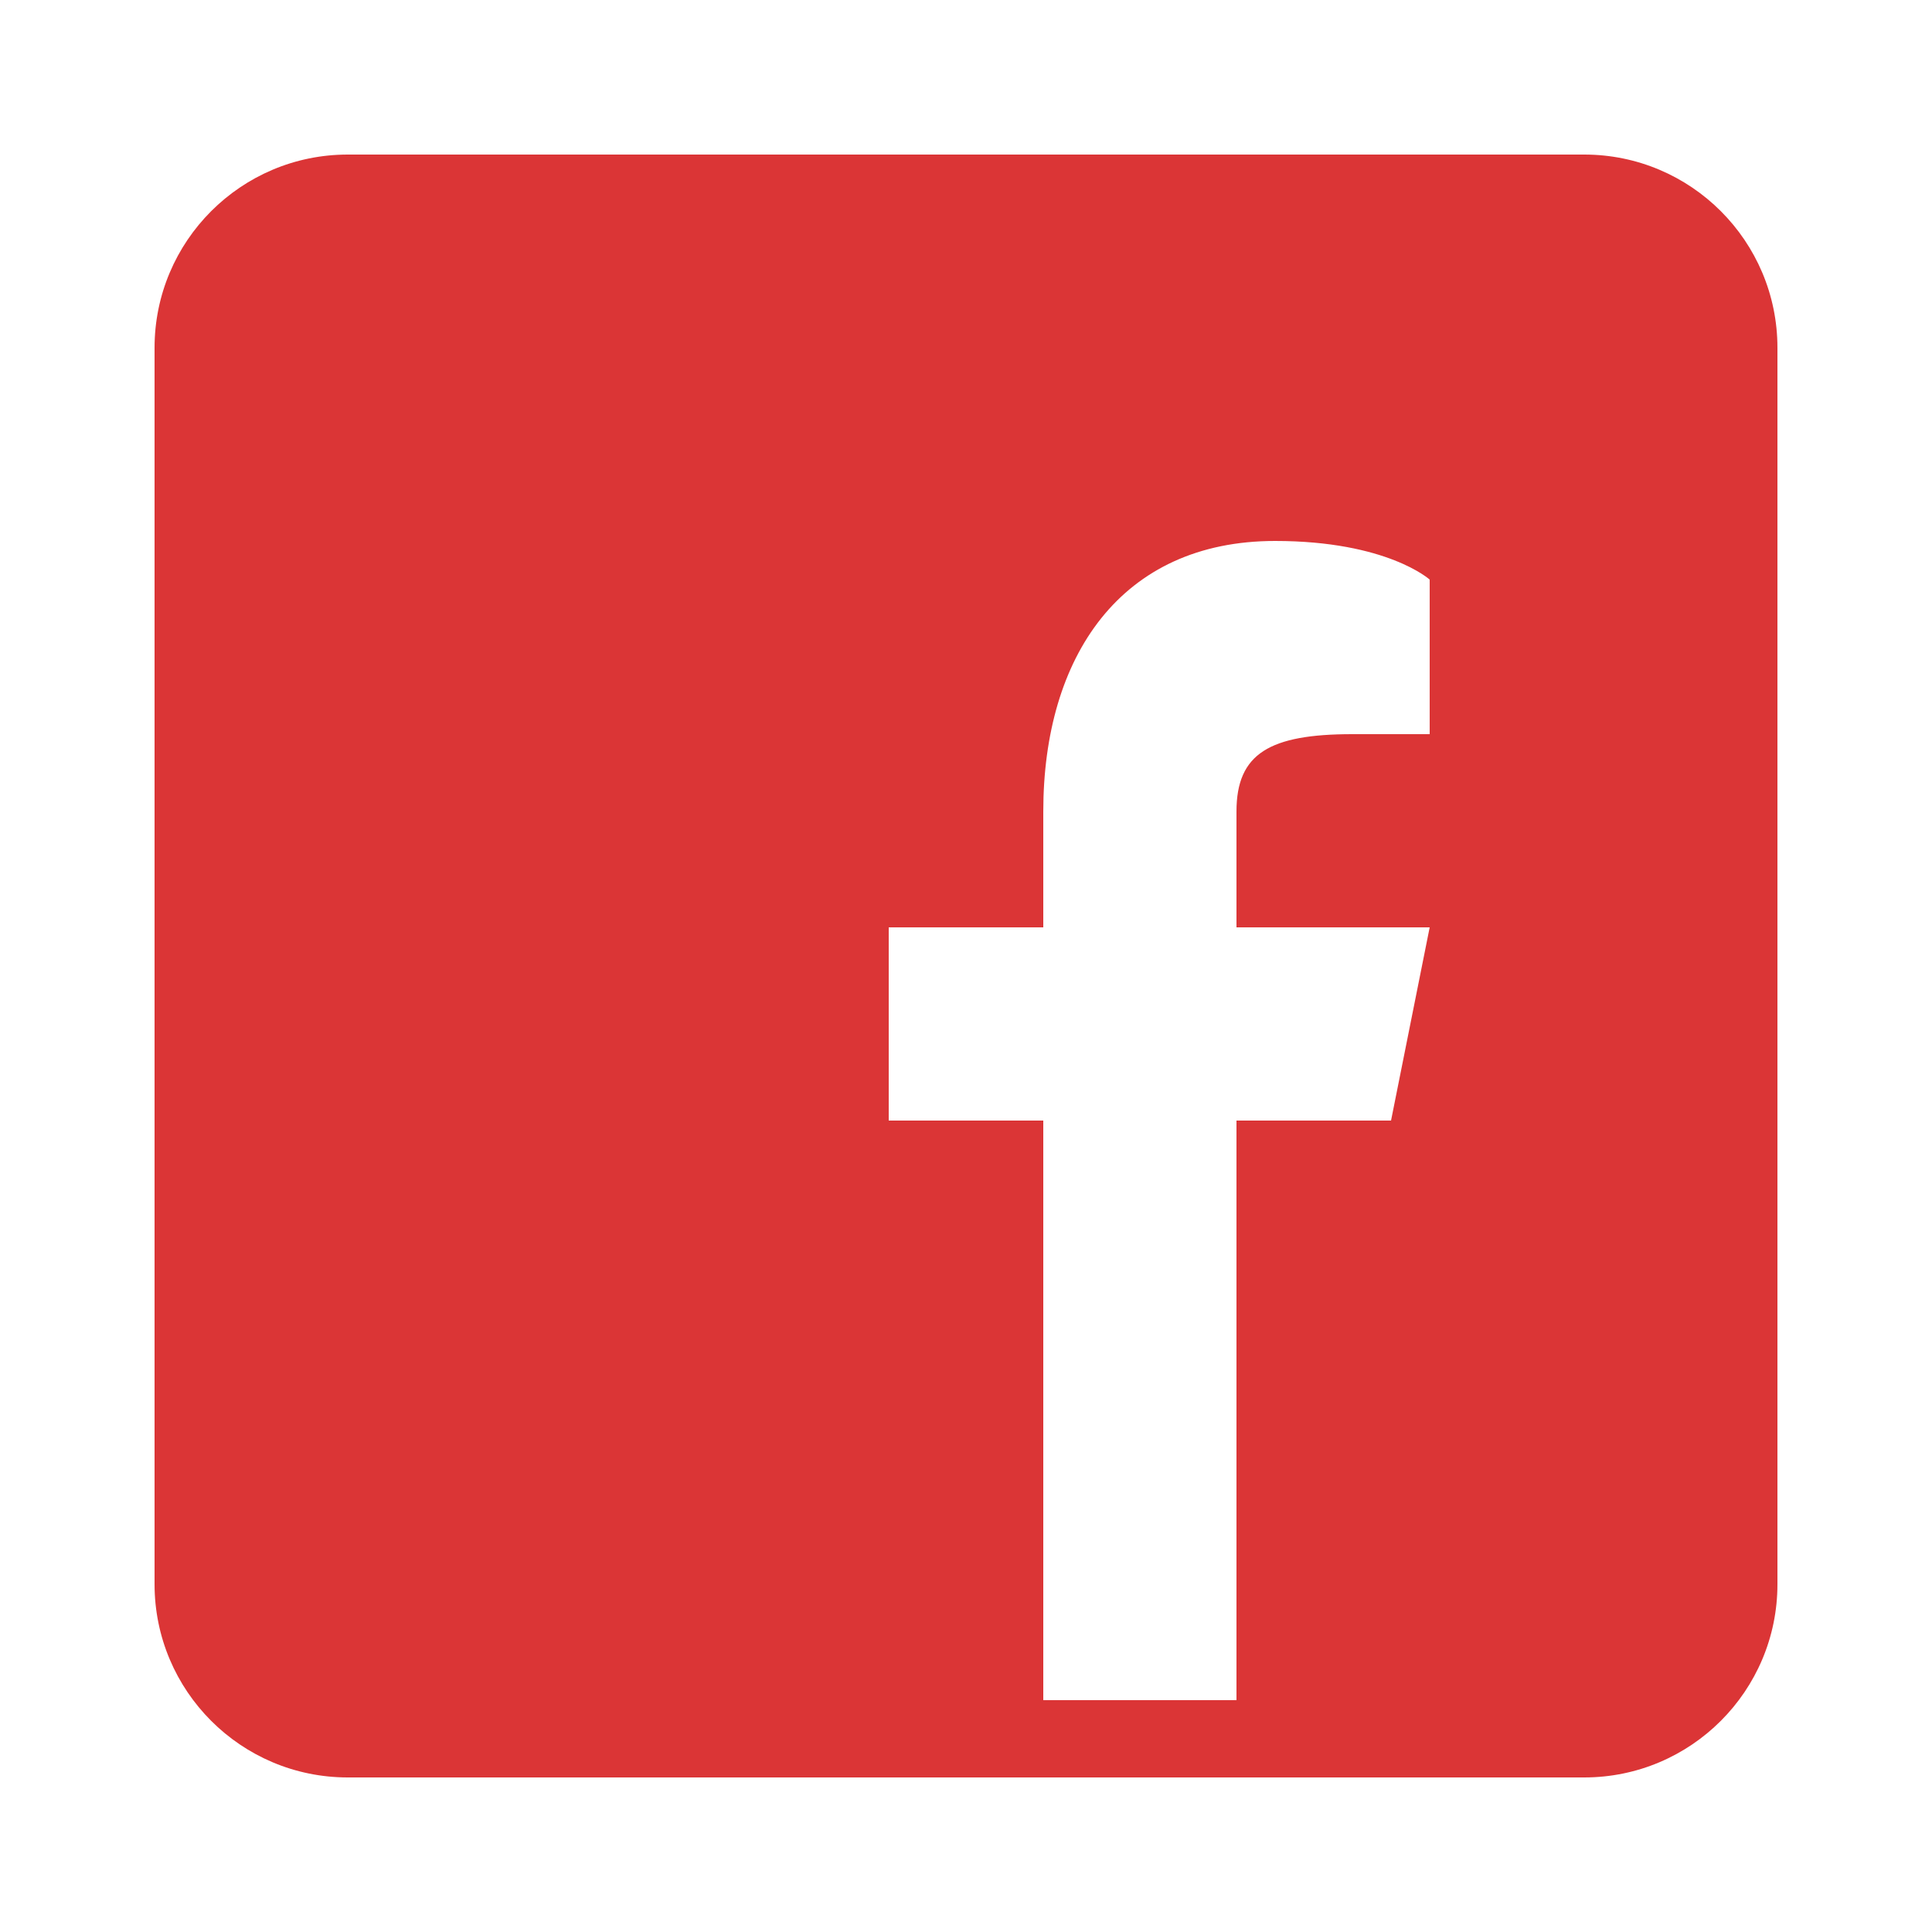
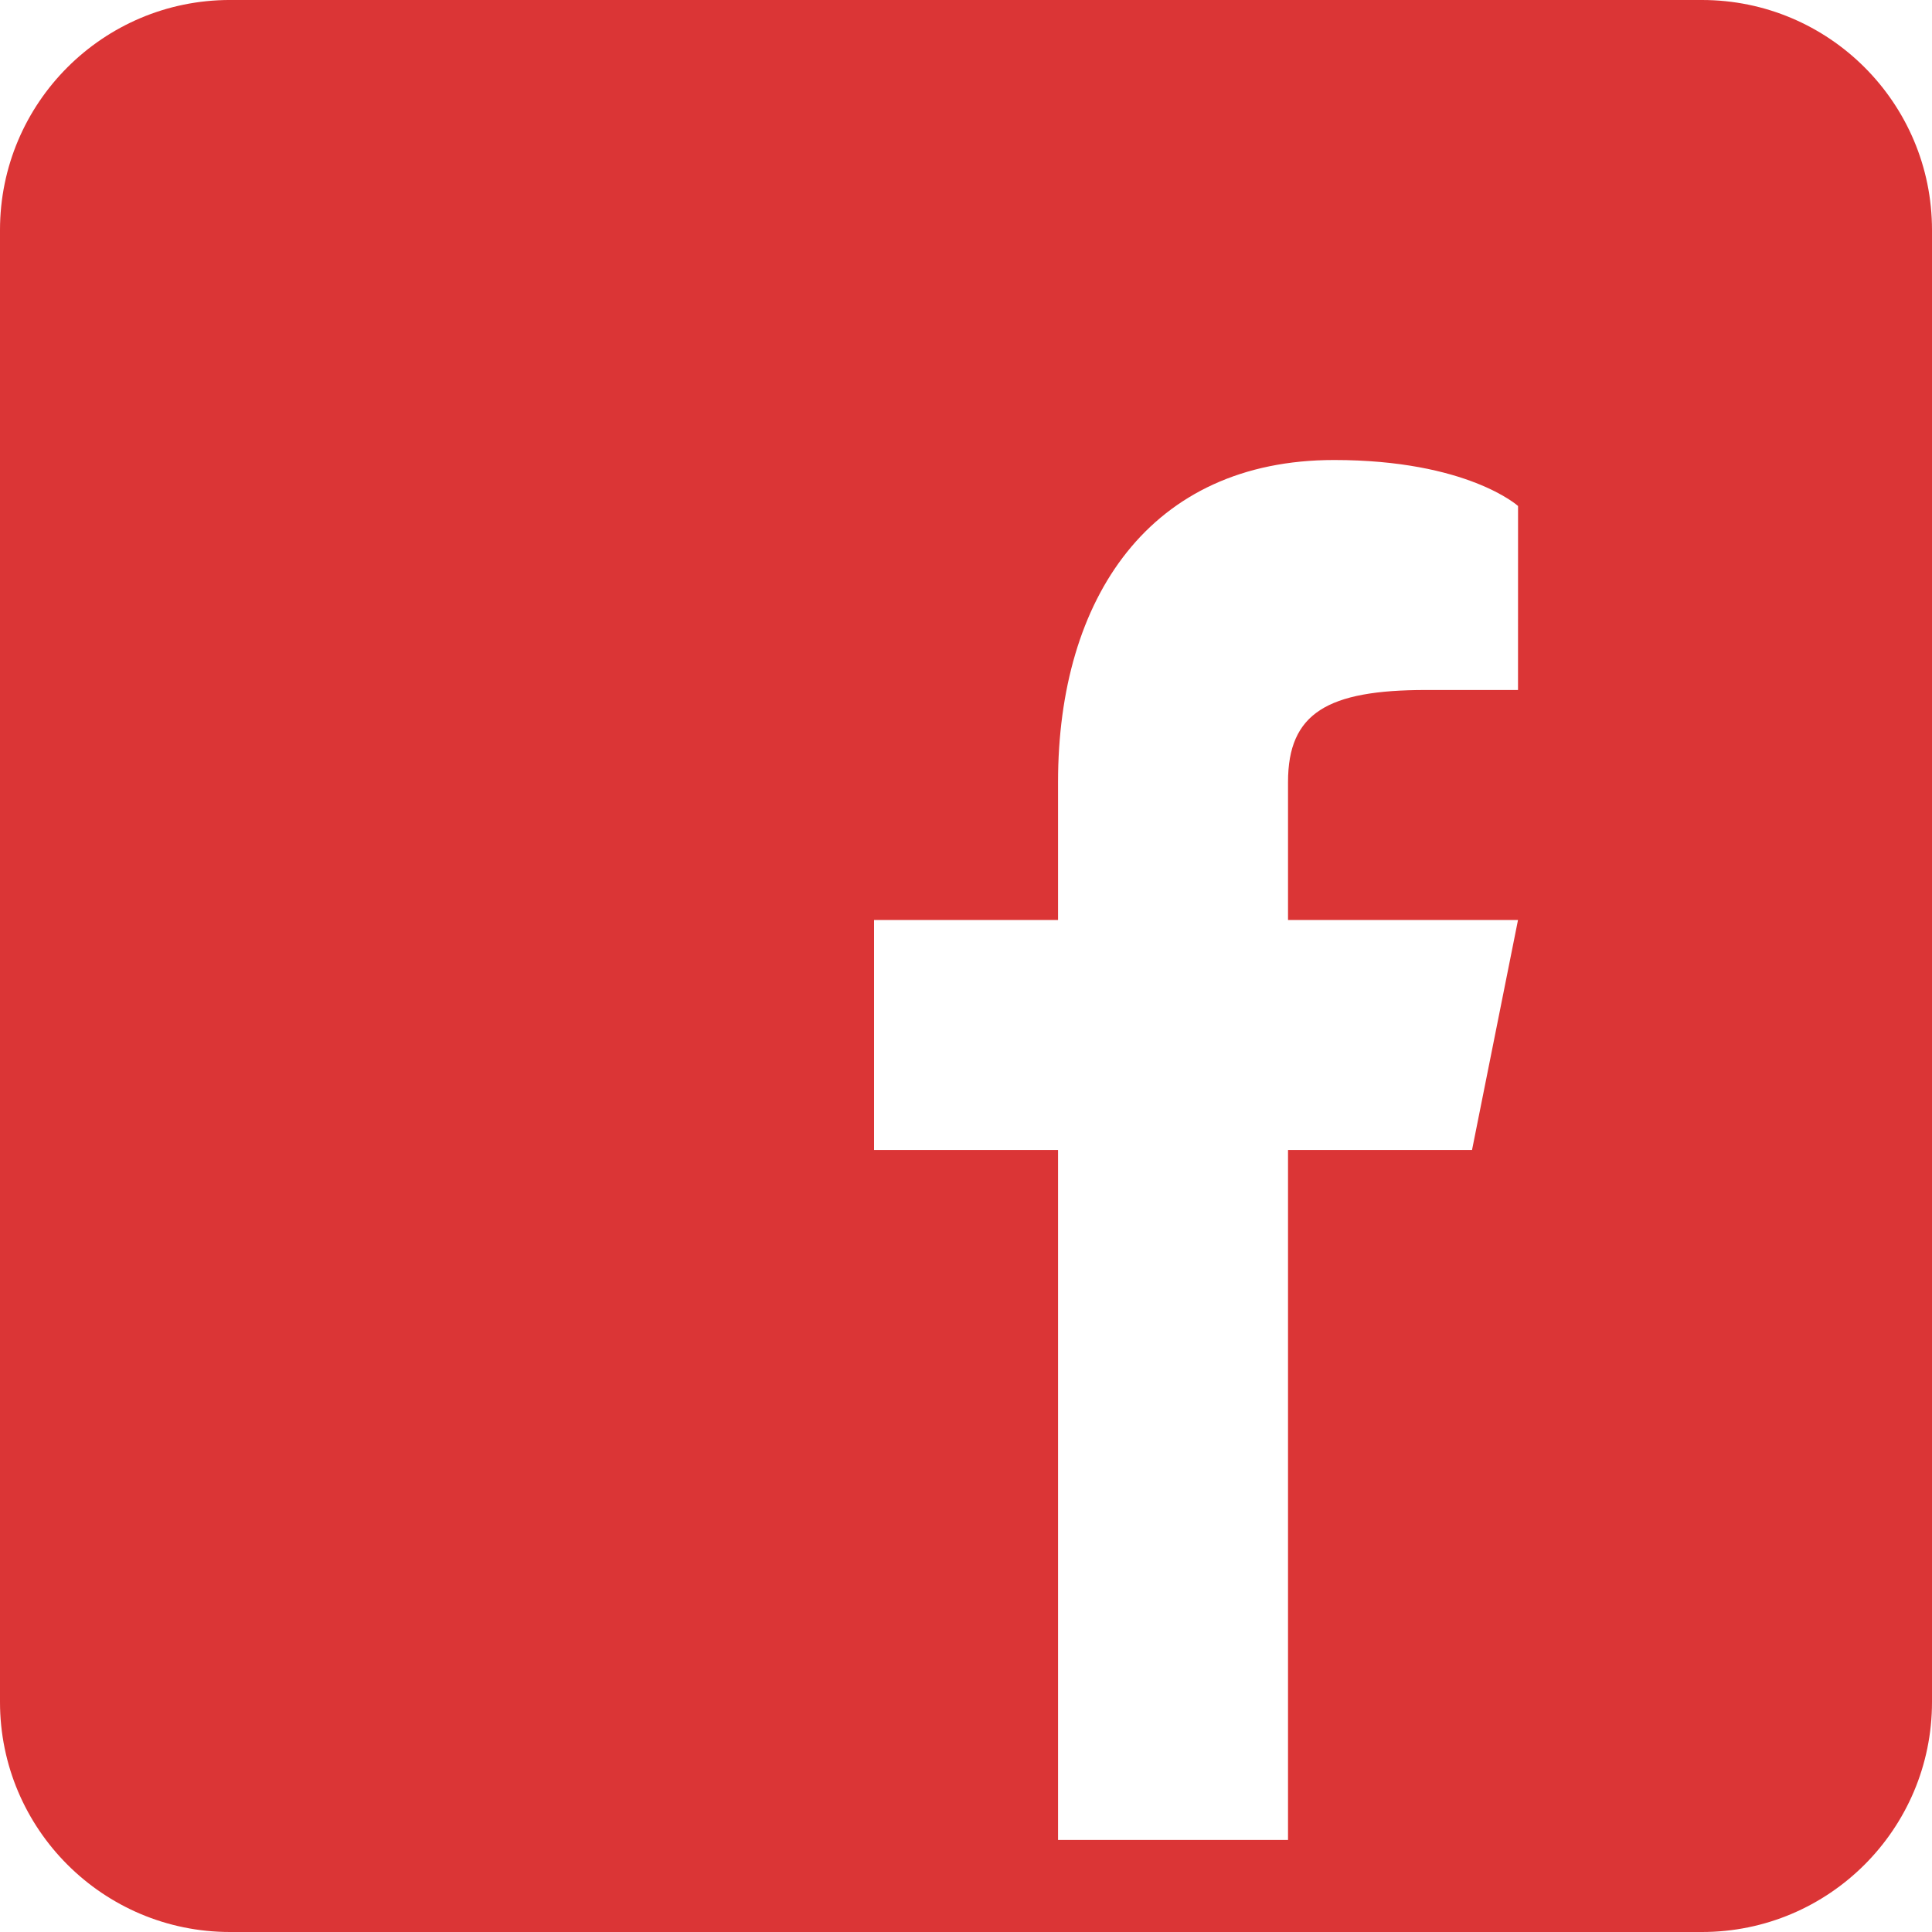
- <svg xmlns="http://www.w3.org/2000/svg" viewBox="0 0 50 50" width="50px" height="50px">
-   <path d="M41,4H9C6.24,4,4,6.24,4,9v32c0,2.76,2.24,5,5,5h32c2.76,0,5-2.24,5-5V9C46,6.24,43.76,4,41,4z M37,19h-2c-2.14,0-3,0.5-3,2 v3h5l-1,5h-4v15h-5V29h-4v-5h4v-3c0-4,2-7,6-7c2.9,0,4,1,4,1V19z" fill="#DB3536" />
+ <svg xmlns="http://www.w3.org/2000/svg" viewBox="0 0 50 50" width="50px" height="50px" version="1.1" id="svg4">
+   <defs id="defs8" />
+   <path d="M 44.048,-3.8885697e-4 H 5.952 c -3.286,0 -5.952,2.667 -5.952,5.952 V 44.048 c 0,3.286 2.667,5.952 5.952,5.952 H 44.048 c 3.286,0 5.952,-2.667 5.952,-5.952 V 5.952 c 0,-3.286 -2.667,-5.952 -5.952,-5.952 z M 39.286,17.857 h -2.381 c -2.548,0 -3.571,0.595 -3.571,2.381 v 3.571 h 5.952 l -1.19,5.952 h -4.762 v 17.857 h -5.952 v -17.857 h -4.762 v -5.952 h 4.762 v -3.571 c 0,-4.762 2.381,-8.333 7.143,-8.333 3.452,0 4.762,1.19 4.762,1.19 z" fill="#db3536" id="path2" style="stroke-width:1.19" />
</svg>
